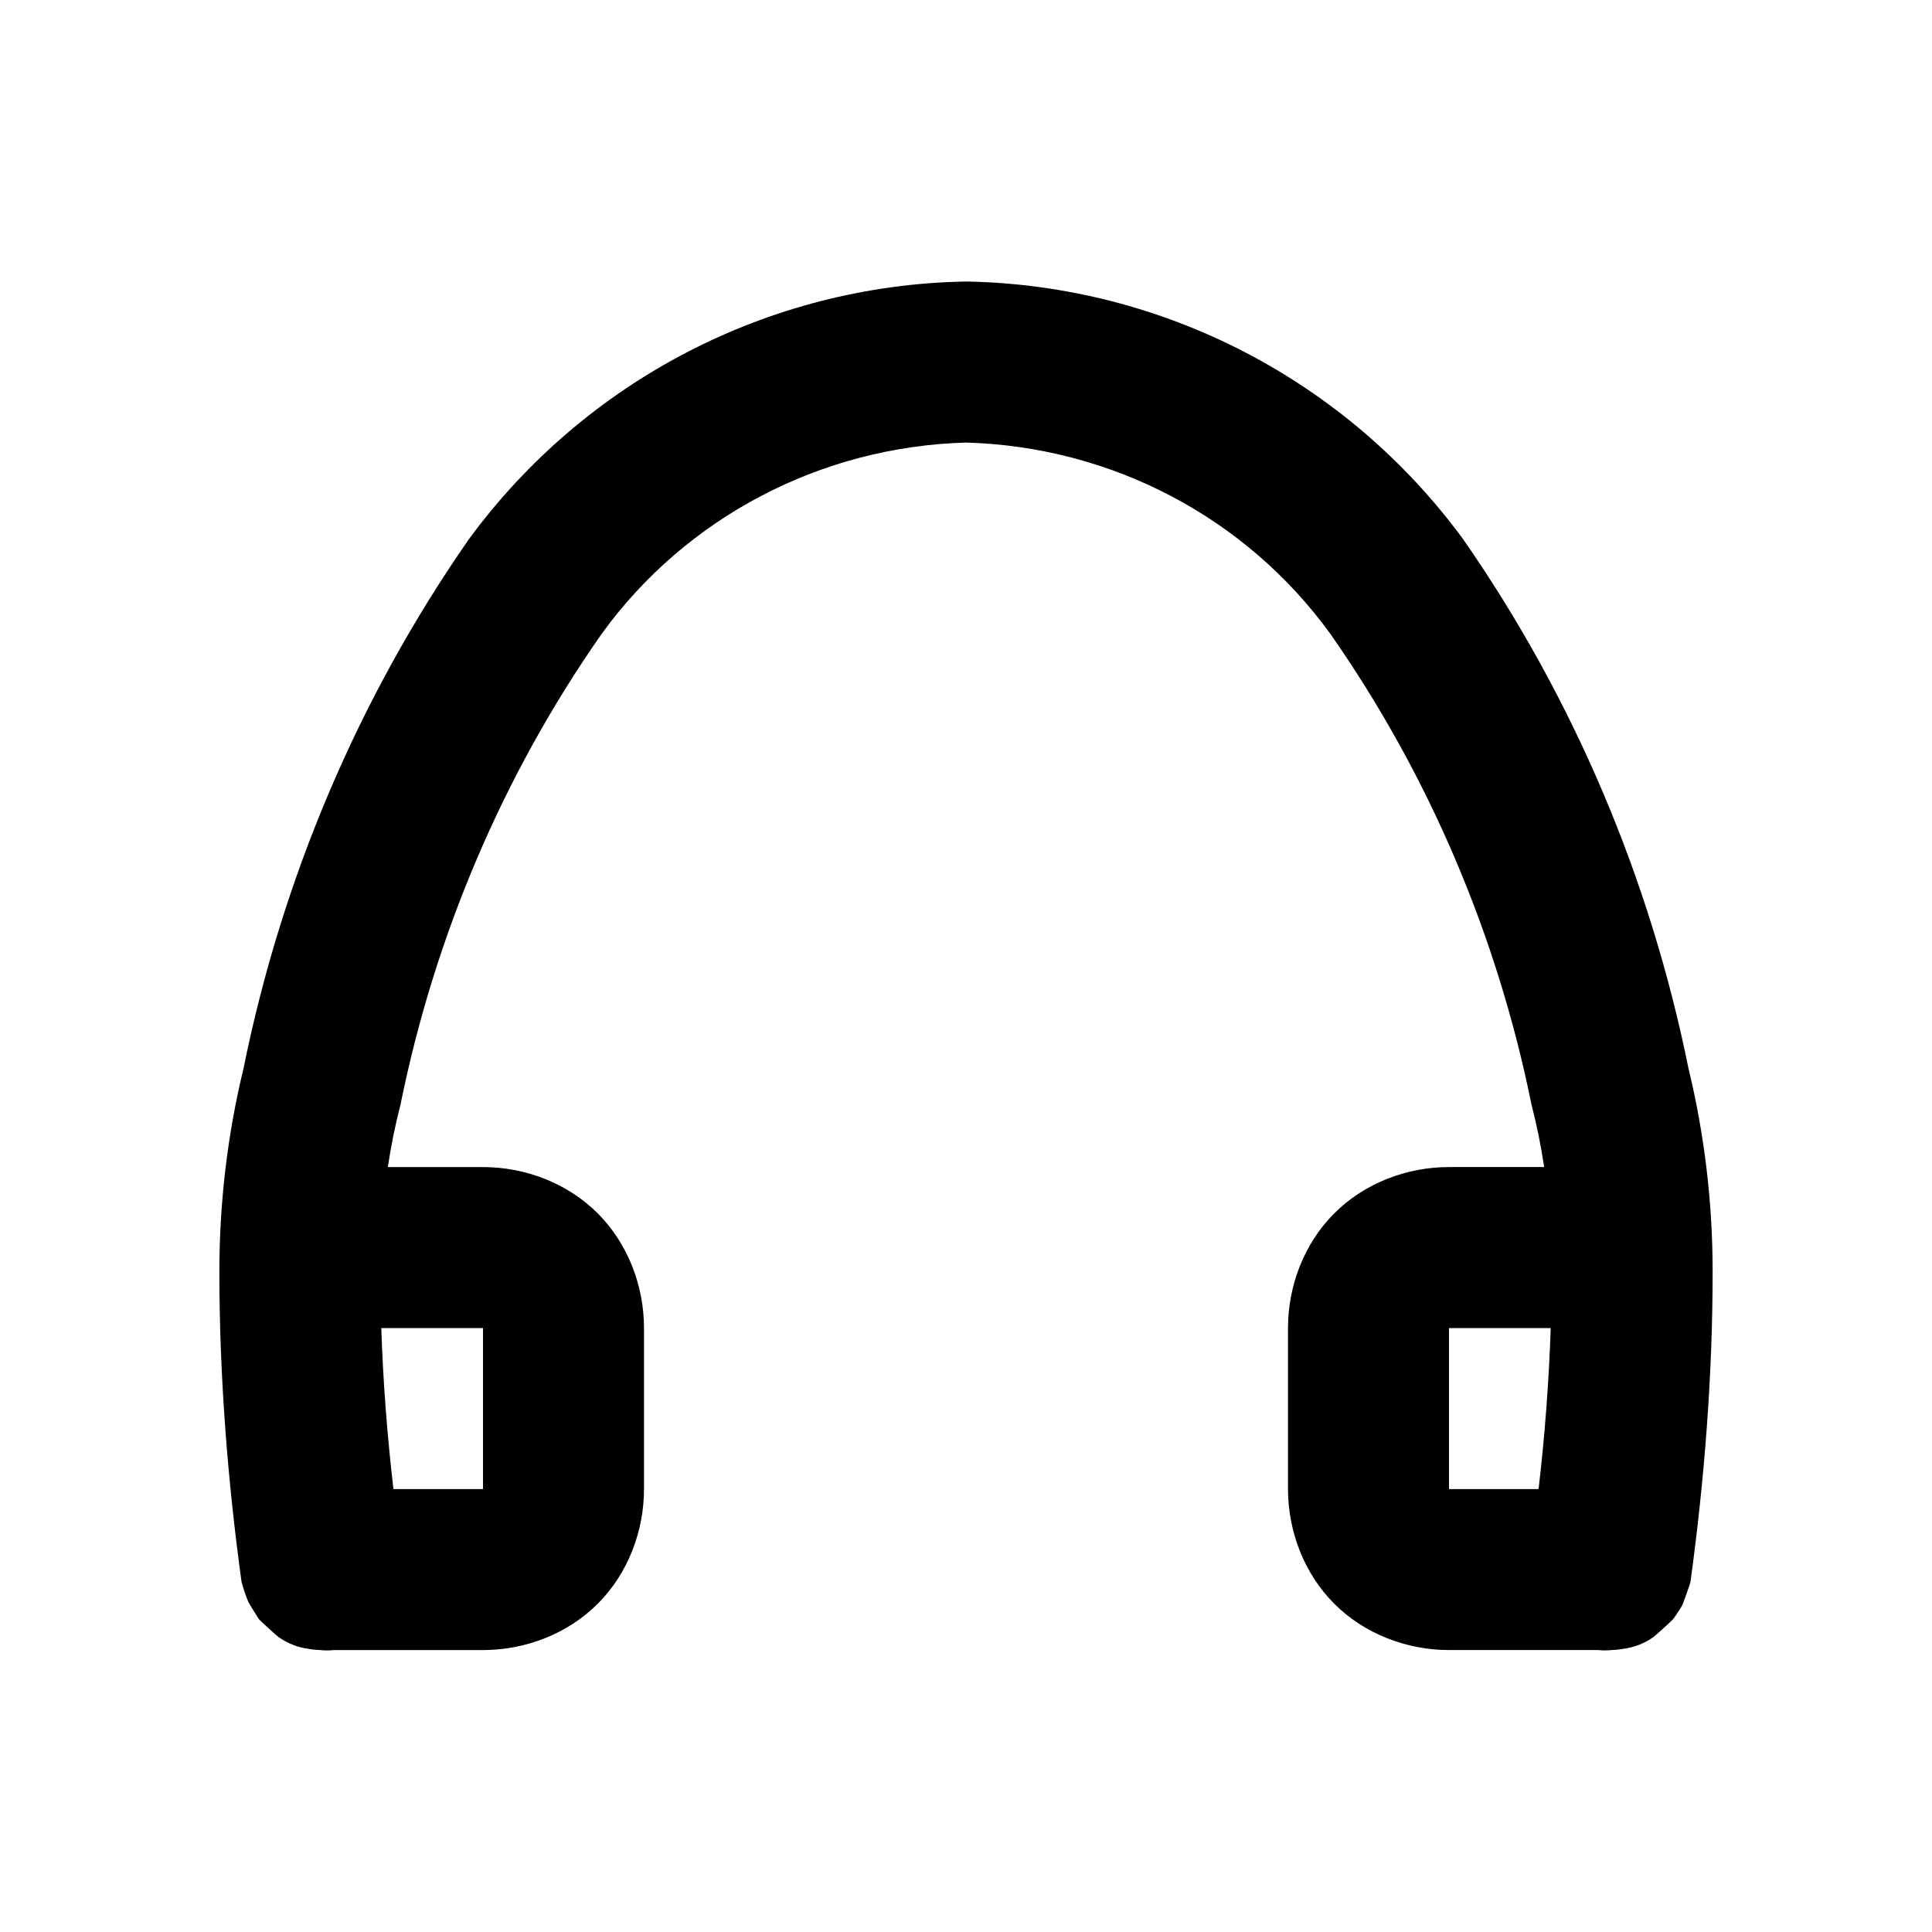
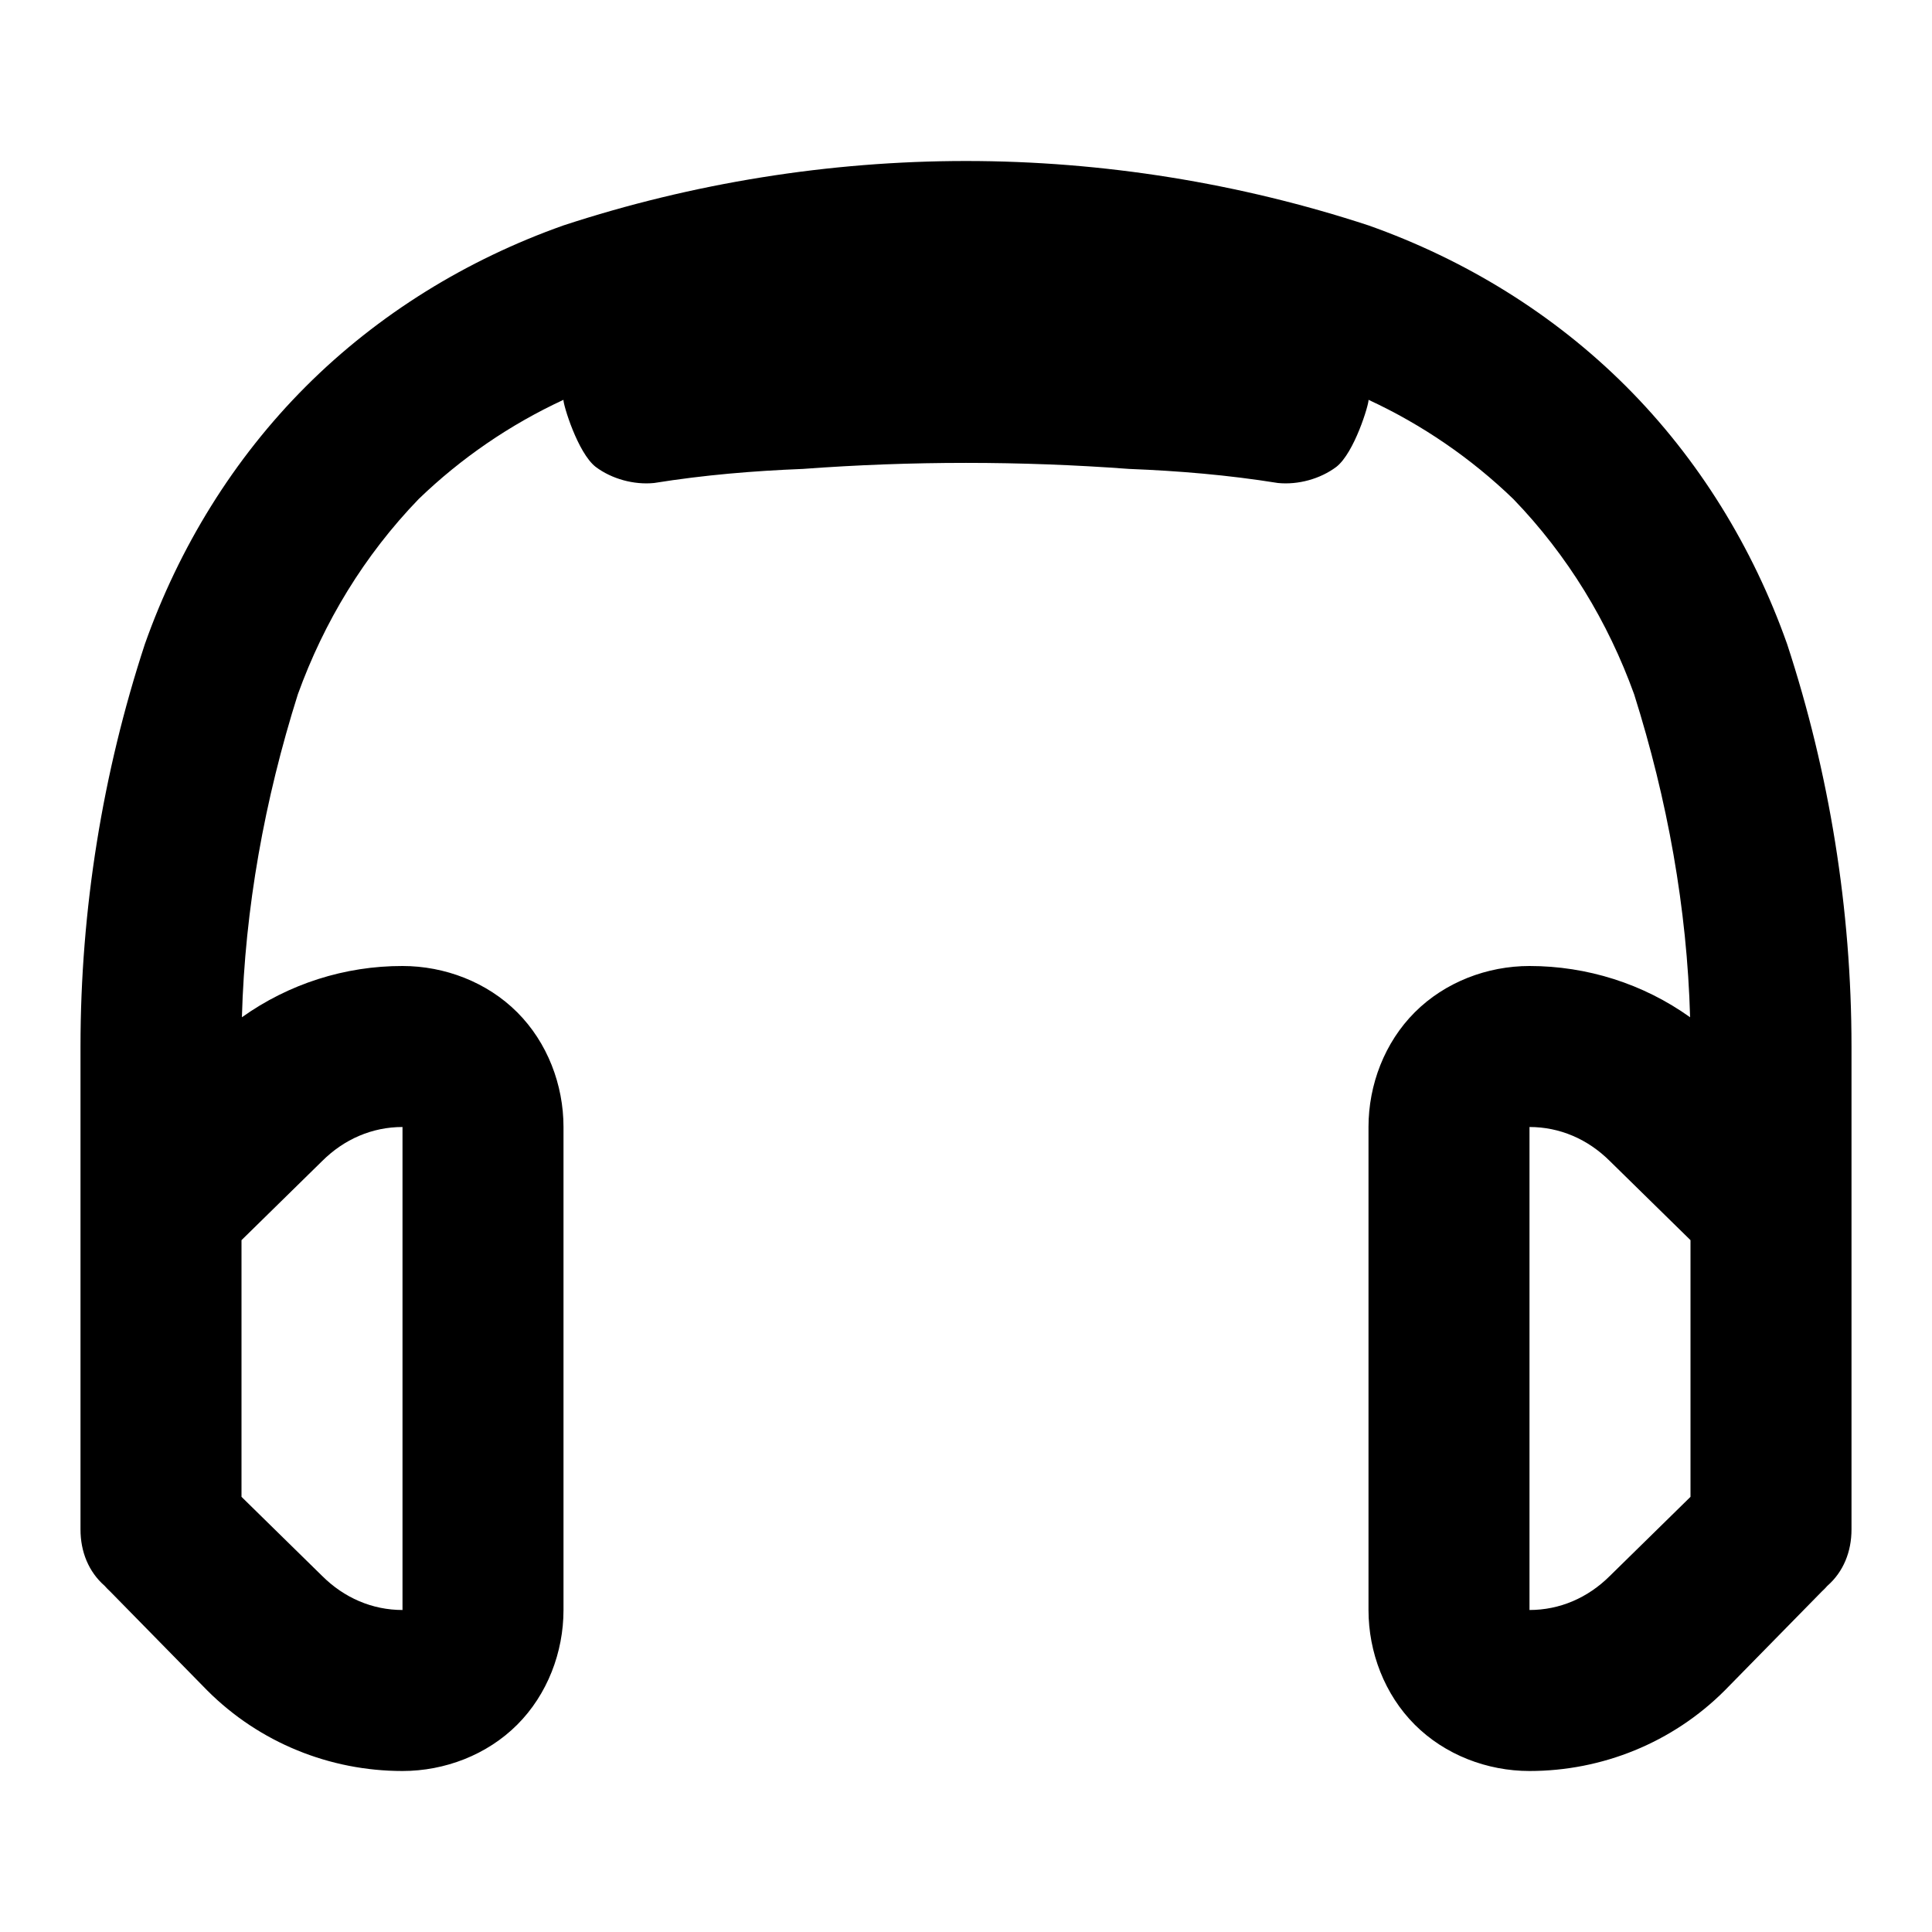
- <svg xmlns="http://www.w3.org/2000/svg" width="96" height="96">
-   <path d="M76.728 57.991a29.958 29.958 0 0 0-.628-3.1c-1.7-8.4-5.1-16.4-10-23.4-4.2-5.8-10.9-9.3-18.1-9.5-7.2.2-13.9 3.7-18.1 9.5-4.9 7-8.3 15-10 23.4a29.958 29.958 0 0 0-.628 3.1H24c2.1 0 4.2.8 5.7 2.3 1.5 1.5 2.3 3.6 2.3 5.7v8c0 2.1-.8 4.2-2.3 5.7-1.5 1.5-3.6 2.3-5.7 2.3h-7.4a3.486 3.486 0 0 1-.736-.004c-.146 0-.48-.04-.501-.052a3.315 3.315 0 0 1-1.515-.586c-.083-.05-.946-.84-.97-.879-.068-.08-.53-.846-.547-.89a8.043 8.043 0 0 1-.331-.99c-.7-5.1-1.1-10.3-1.1-15.4 0-3.4.4-6.8 1.2-10.1 1.9-9.4 5.7-18.4 11.2-26.3 5.8-7.9 14.9-12.6 24.6-12.8h.2c9.7.2 18.8 4.9 24.6 12.8 5.5 7.9 9.3 16.9 11.2 26.3.8 3.3 1.2 6.7 1.2 10.1 0 5.1-.4 10.3-1.1 15.4-.036.182-.37 1.076-.387 1.121-.078.181-.423.679-.49.758-.025.038-.888.828-.971.879-.44.317-.957.512-1.515.586a3.09 3.09 0 0 1-.501.052 3.486 3.486 0 0 1-.736.004H72c-2.1 0-4.2-.8-5.7-2.3-1.5-1.5-2.3-3.6-2.3-5.7v-8c0-2.1.8-4.2 2.3-5.7 1.5-1.5 3.6-2.3 5.7-2.3h4.728zm.326 8a96.847 96.847 0 0 1-.603 8H72v-8h5.054zm-58.108 0c.087 2.66.294 5.338.603 8H24v-8h-5.054z" fill-rule="evenodd" />
+ <svg xmlns="http://www.w3.org/2000/svg" style="isolation:isolate" width="96" height="96">
+   <path d="M12.02 50.547A13.714 13.714 0 0 1 20 48c2.1 0 4.2.8 5.7 2.3 1.5 1.5 2.3 3.6 2.3 5.7v24c0 2.1-.8 4.2-2.3 5.7-1.5 1.5-3.6 2.3-5.7 2.3-3.6 0-7.1-1.4-9.7-4l-4.827-4.921A3.418 3.418 0 0 1 5.2 78.8C4.4 78.1 4 77.1 4 76V52c0-6.8 1.1-13.6 3.2-20 1.7-4.8 4.4-9.2 8-12.8 3.6-3.6 8-6.3 12.8-8C34.4 9.1 41.2 8 48 8c6.8 0 13.6 1.1 20 3.2 4.8 1.7 9.2 4.4 12.8 8 3.6 3.6 6.3 8 8 12.8 2.1 6.4 3.2 13.2 3.2 20v24c0 1.1-.4 2.1-1.2 2.8a3.418 3.418 0 0 1-.273.279L85.7 84c-2.6 2.6-6.1 4-9.7 4-2.1 0-4.2-.8-5.7-2.3-1.5-1.5-2.3-3.6-2.3-5.7V56c0-2.1.8-4.2 2.3-5.7 1.5-1.5 3.6-2.3 5.7-2.3 2.856 0 5.65.881 7.98 2.547-.15-5.414-1.128-10.815-2.78-16.047-1.3-3.6-3.3-6.9-6-9.7a26.254 26.254 0 0 0-7.198-4.933c.022.213-.702 2.633-1.602 3.333-.8.6-1.9.9-2.9.8-2.5-.4-4.9-.6-7.4-.7a109.613 109.613 0 0 0-16.2 0c-2.5.1-4.9.3-7.4.7-1 .1-2.1-.2-2.9-.8-.9-.7-1.624-3.12-1.602-3.333A26.254 26.254 0 0 0 20.8 24.8c-2.7 2.8-4.7 6.1-6 9.7-1.652 5.232-2.63 10.633-2.78 16.047zM12 74.377l4 3.923c1.1 1.1 2.5 1.7 4 1.7V56c-1.5 0-2.9.6-4 1.7l-4 3.923v12.754zm72-12.754v12.754L80 78.3c-1.1 1.1-2.5 1.7-4 1.7V56c1.5 0 2.9.6 4 1.7l4 3.923z" fill-rule="evenodd" />
</svg>
